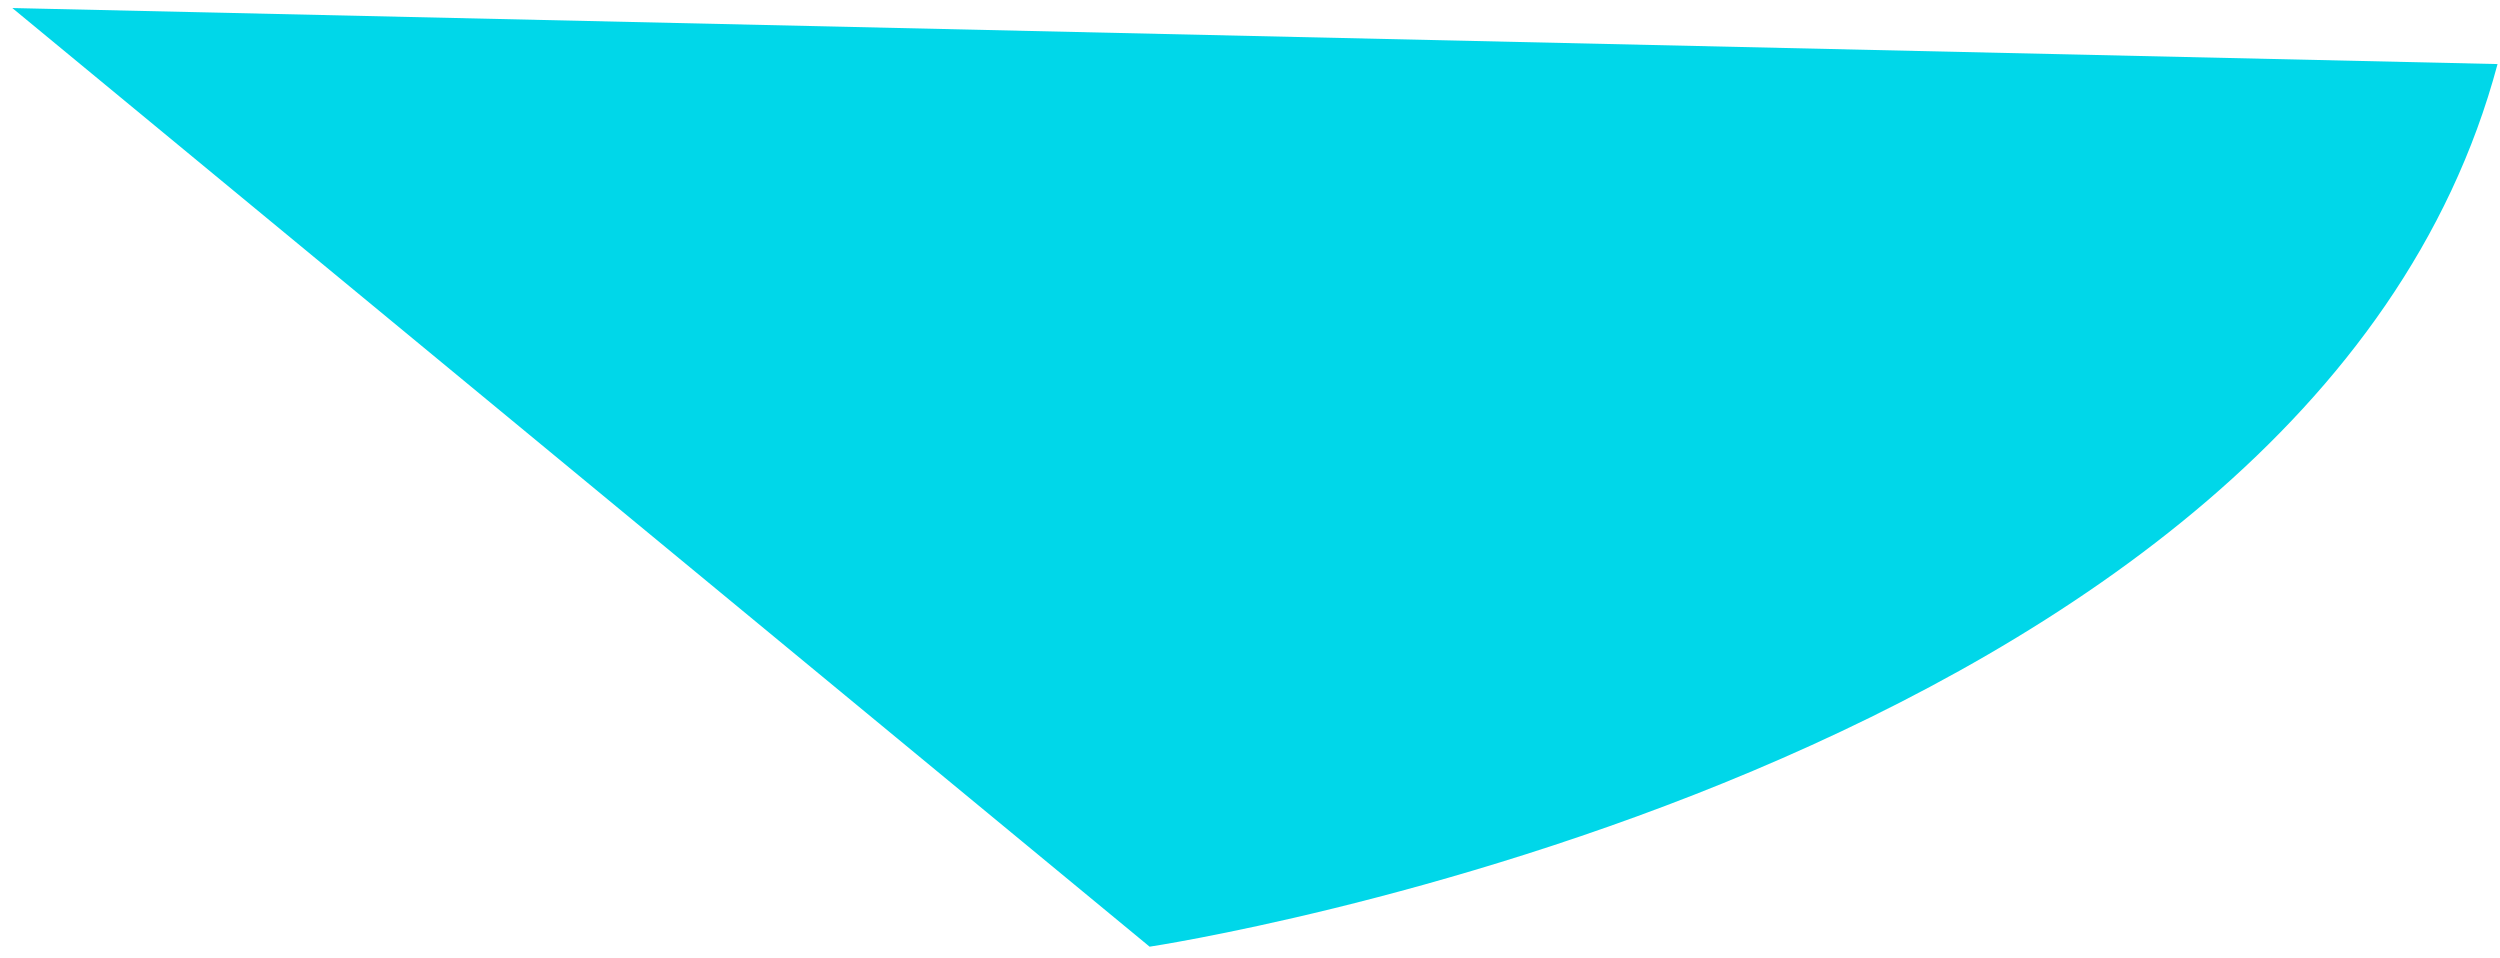
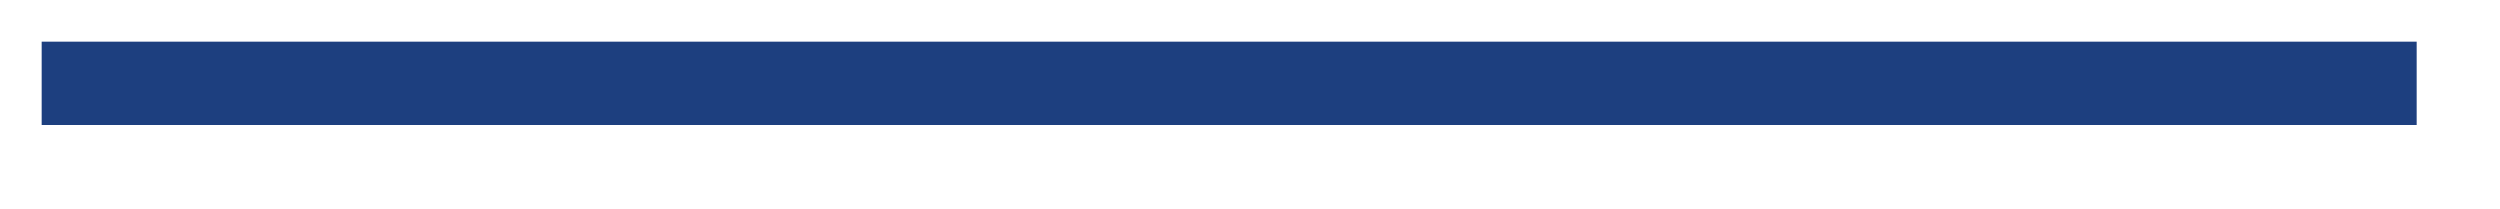
- <svg xmlns="http://www.w3.org/2000/svg" version="1.1" width="107px" height="41px">
-   <g transform="matrix(1 0 0 1 -268 -626 )">
-     <path d="M 106.895 2.742  L 0.527 0.344  L 49.204 40.518  C 49.204 40.518  98.808 33.051  106.895 2.742  Z " fill-rule="nonzero" fill="#00d7e9" stroke="none" transform="matrix(1 0 0 1 268 626 )" />
+ <svg xmlns="http://www.w3.org/2000/svg" version="1.1" width="60px" height="5px">
+   <g transform="matrix(1 0 0 1 -1620 -988 )">
+     <path d="M 1621 990  L 1678 990  " stroke-width="2" stroke="#1d3f7f" fill="none" />
  </g>
</svg>
